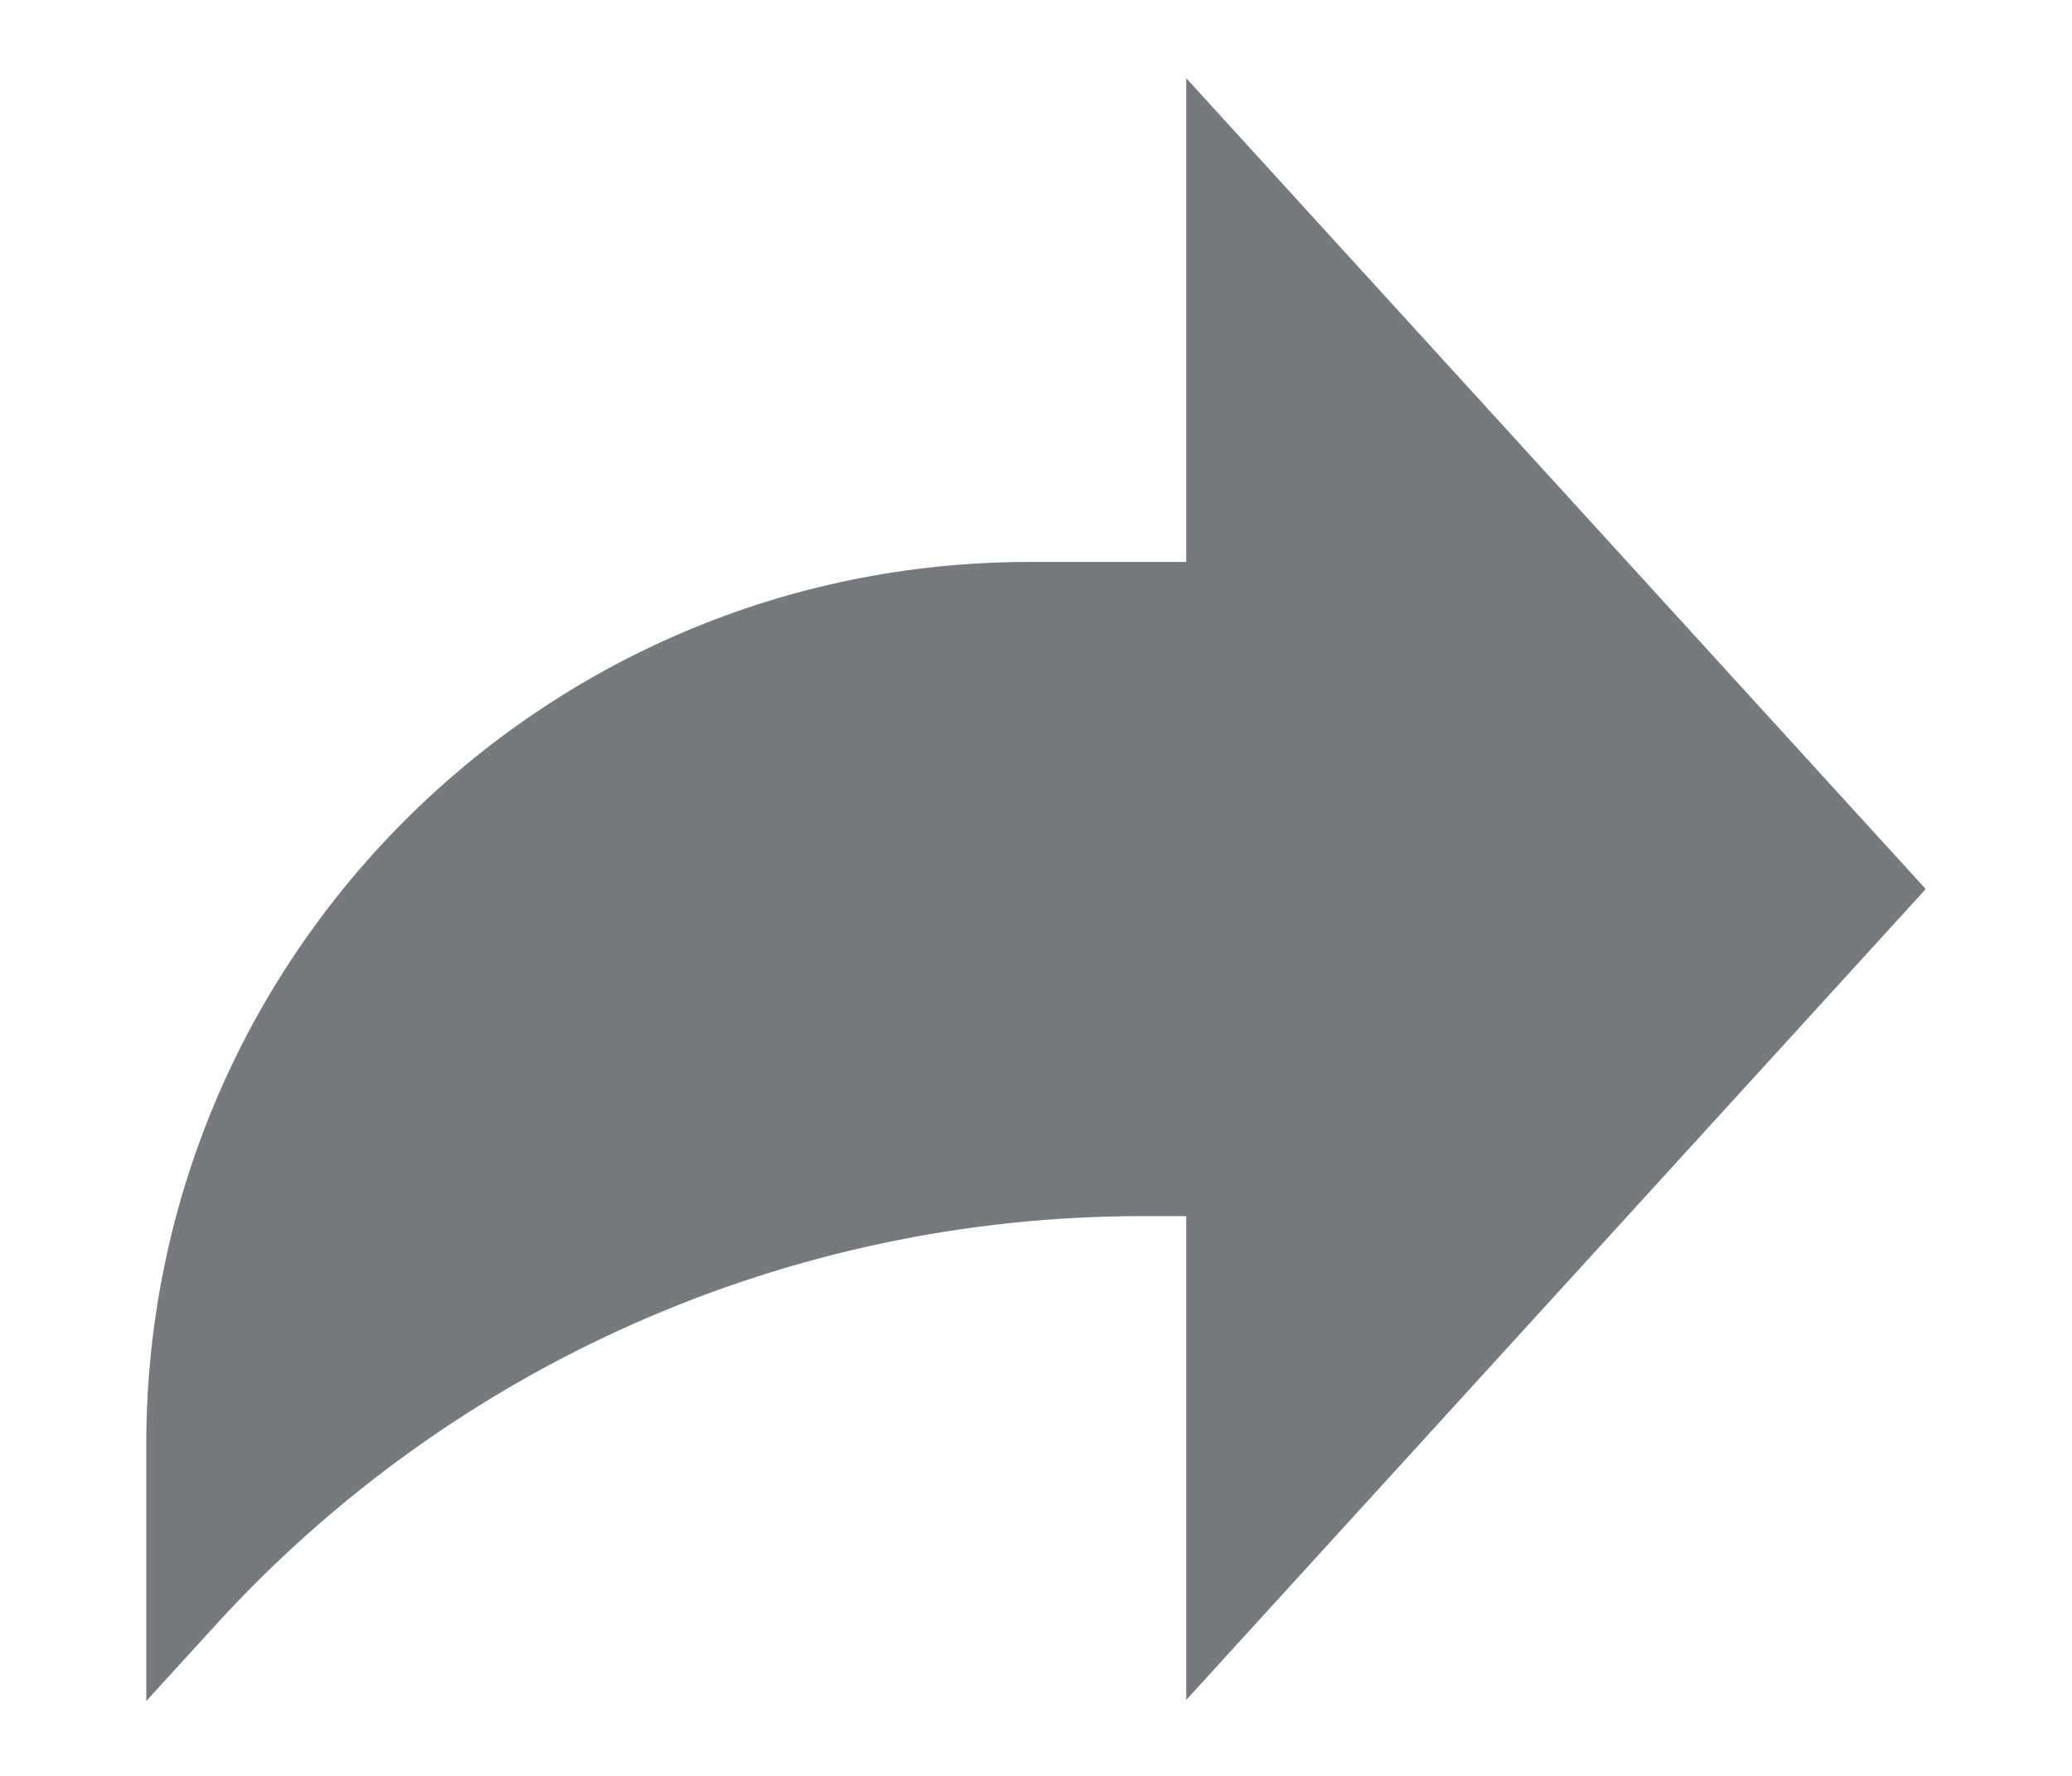
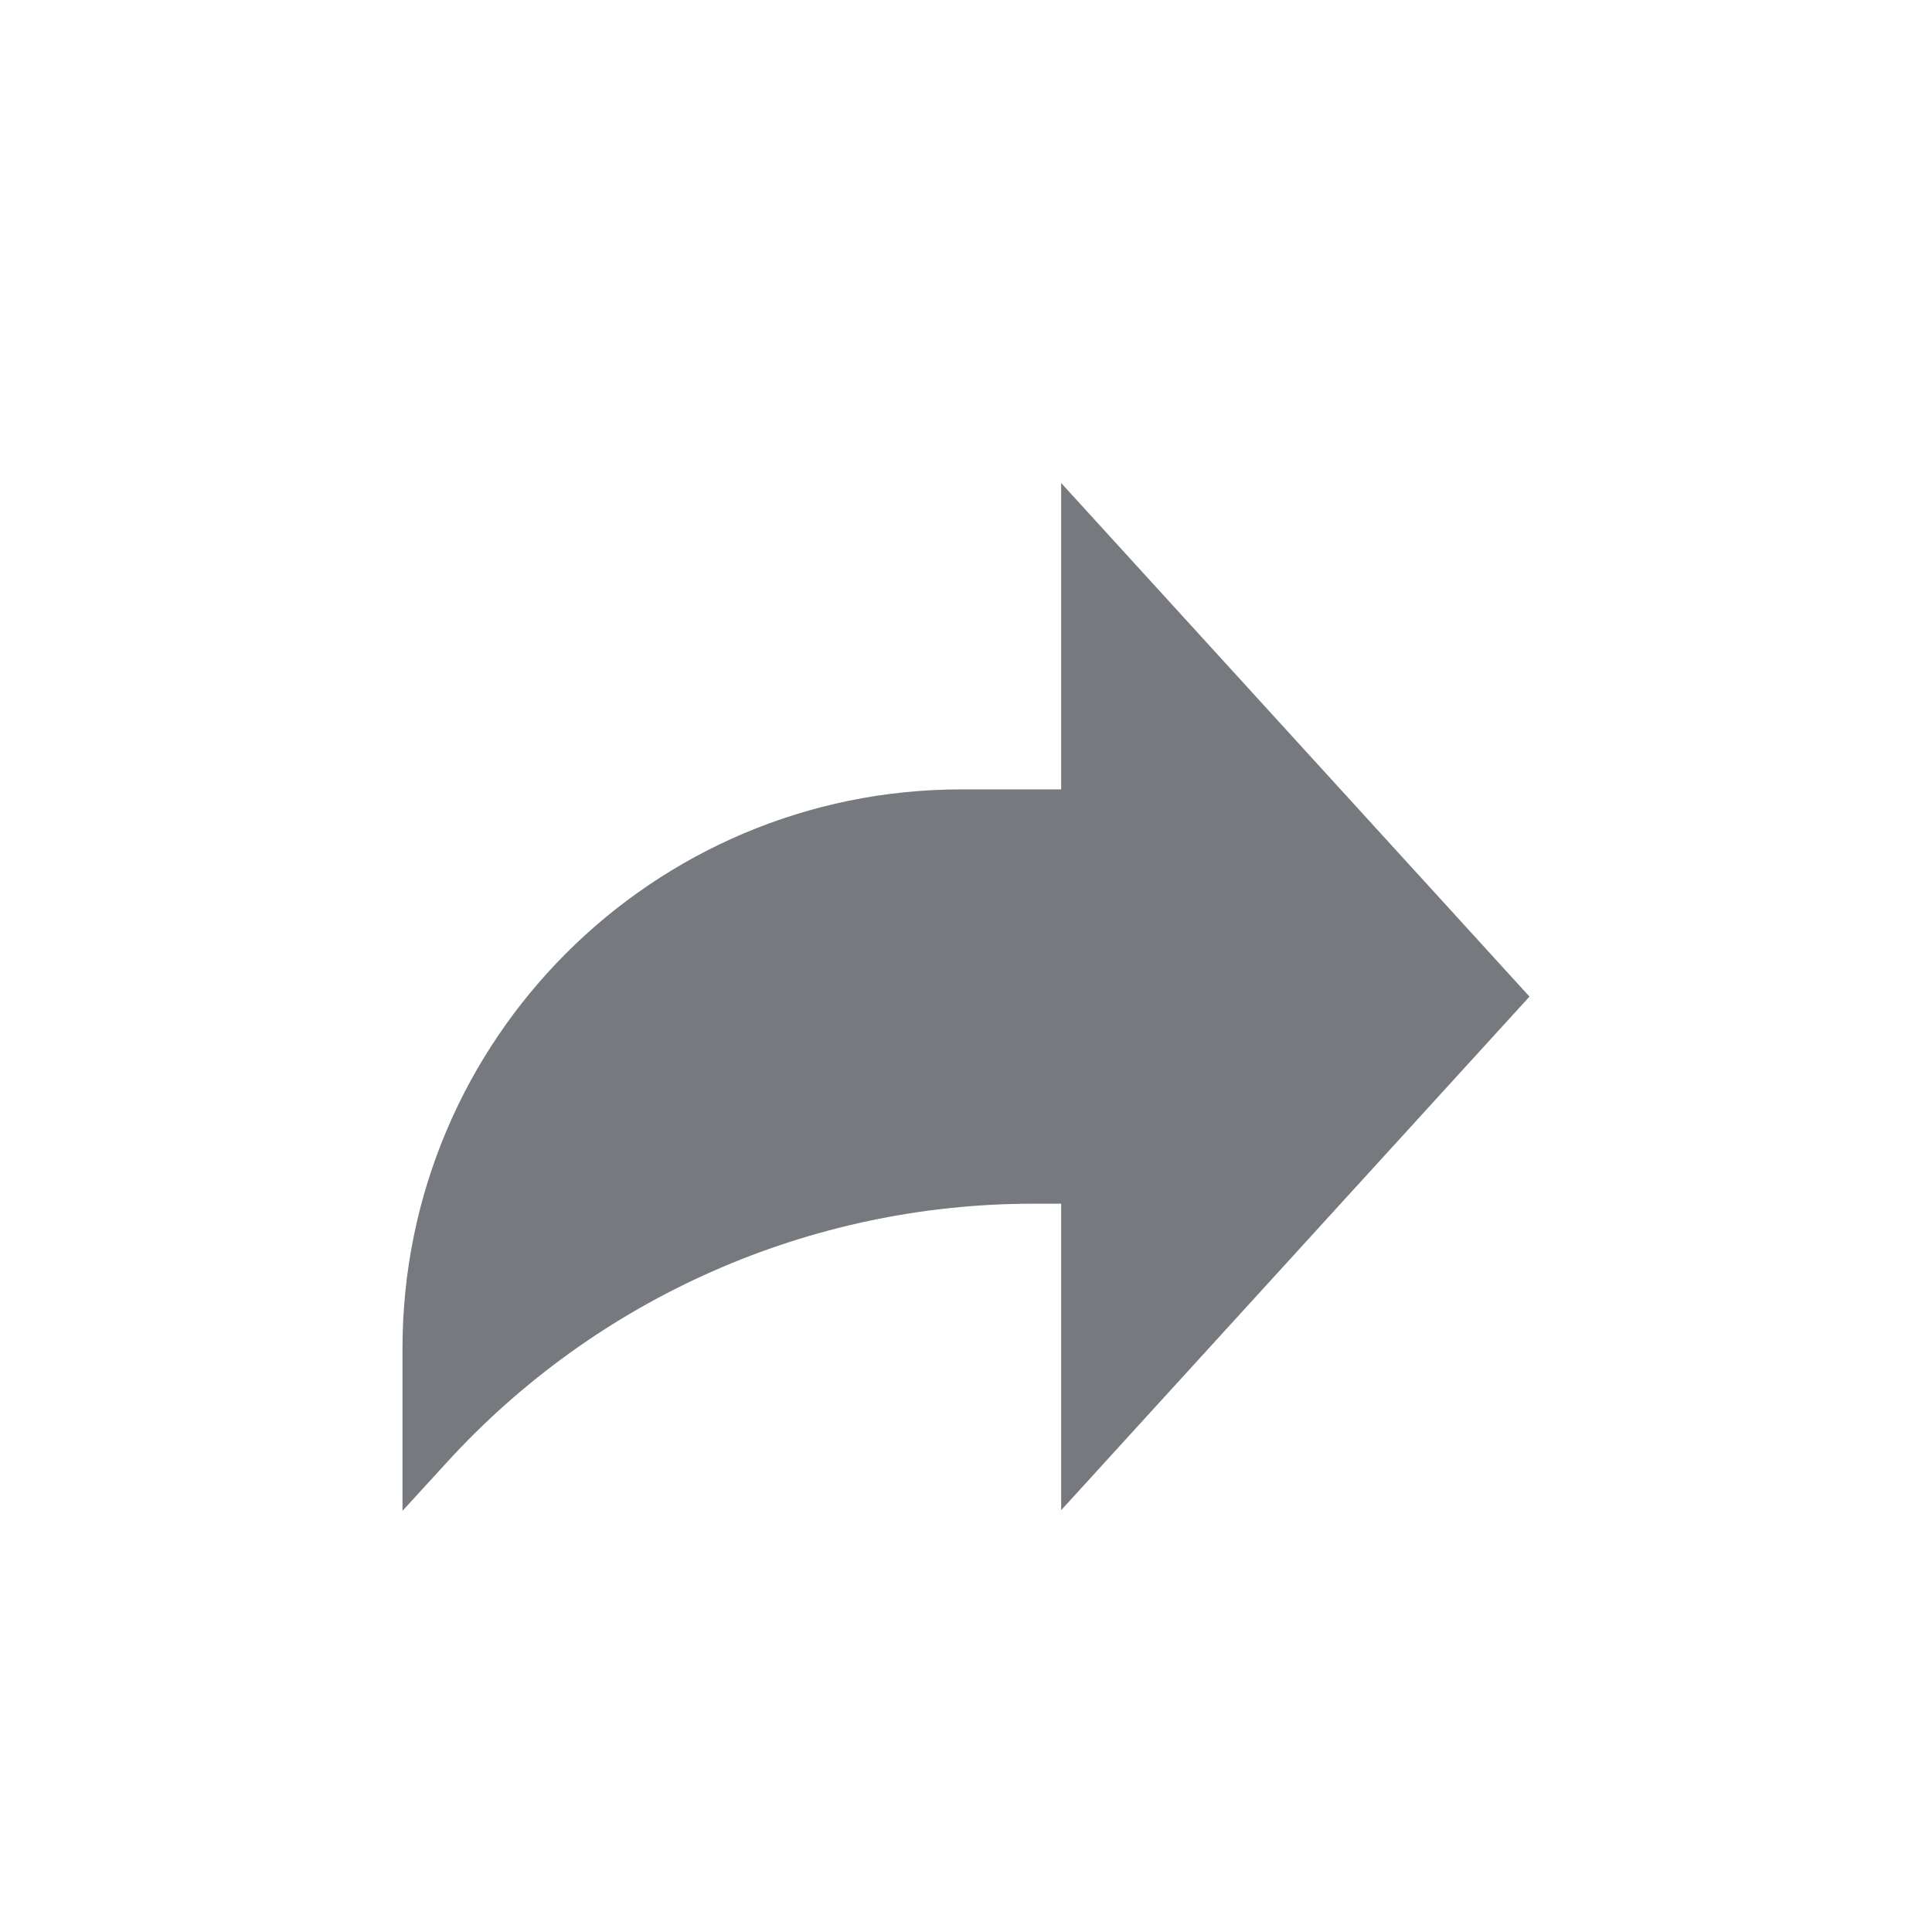
- <svg xmlns="http://www.w3.org/2000/svg" width="14" height="12" viewBox="0 -22 512 511">
-   <path d="m512 233.82-212.777-233.32v139.203h-45.238c-140.273 0-253.984 113.711-253.984 253.984v73.77l20.094-22.02c68.316-74.852 164.98-117.5 266.324-117.5h12.805v139.203zm0 0" fill="#76797d" />
+ <svg xmlns="http://www.w3.org/2000/svg" width="24" height="24" viewBox="0 0 24 24">
+   <defs>
+     <clipPath id="clip-custom_1">
+       <rect width="24" height="24" />
+     </clipPath>
+   </defs>
+   <g id="custom_1" data-name="custom – 1" clip-path="url(#clip-custom_1)">
+     <path id="share" d="M14,6.88,8.182.5V4.306H6.945A6.945,6.945,0,0,0,0,11.251v2.017l.549-.6A9.859,9.859,0,0,1,7.832,9.453h.35V13.26Zm0,0" transform="translate(5 5.5)" fill="#76797d" />
+   </g>
</svg>
